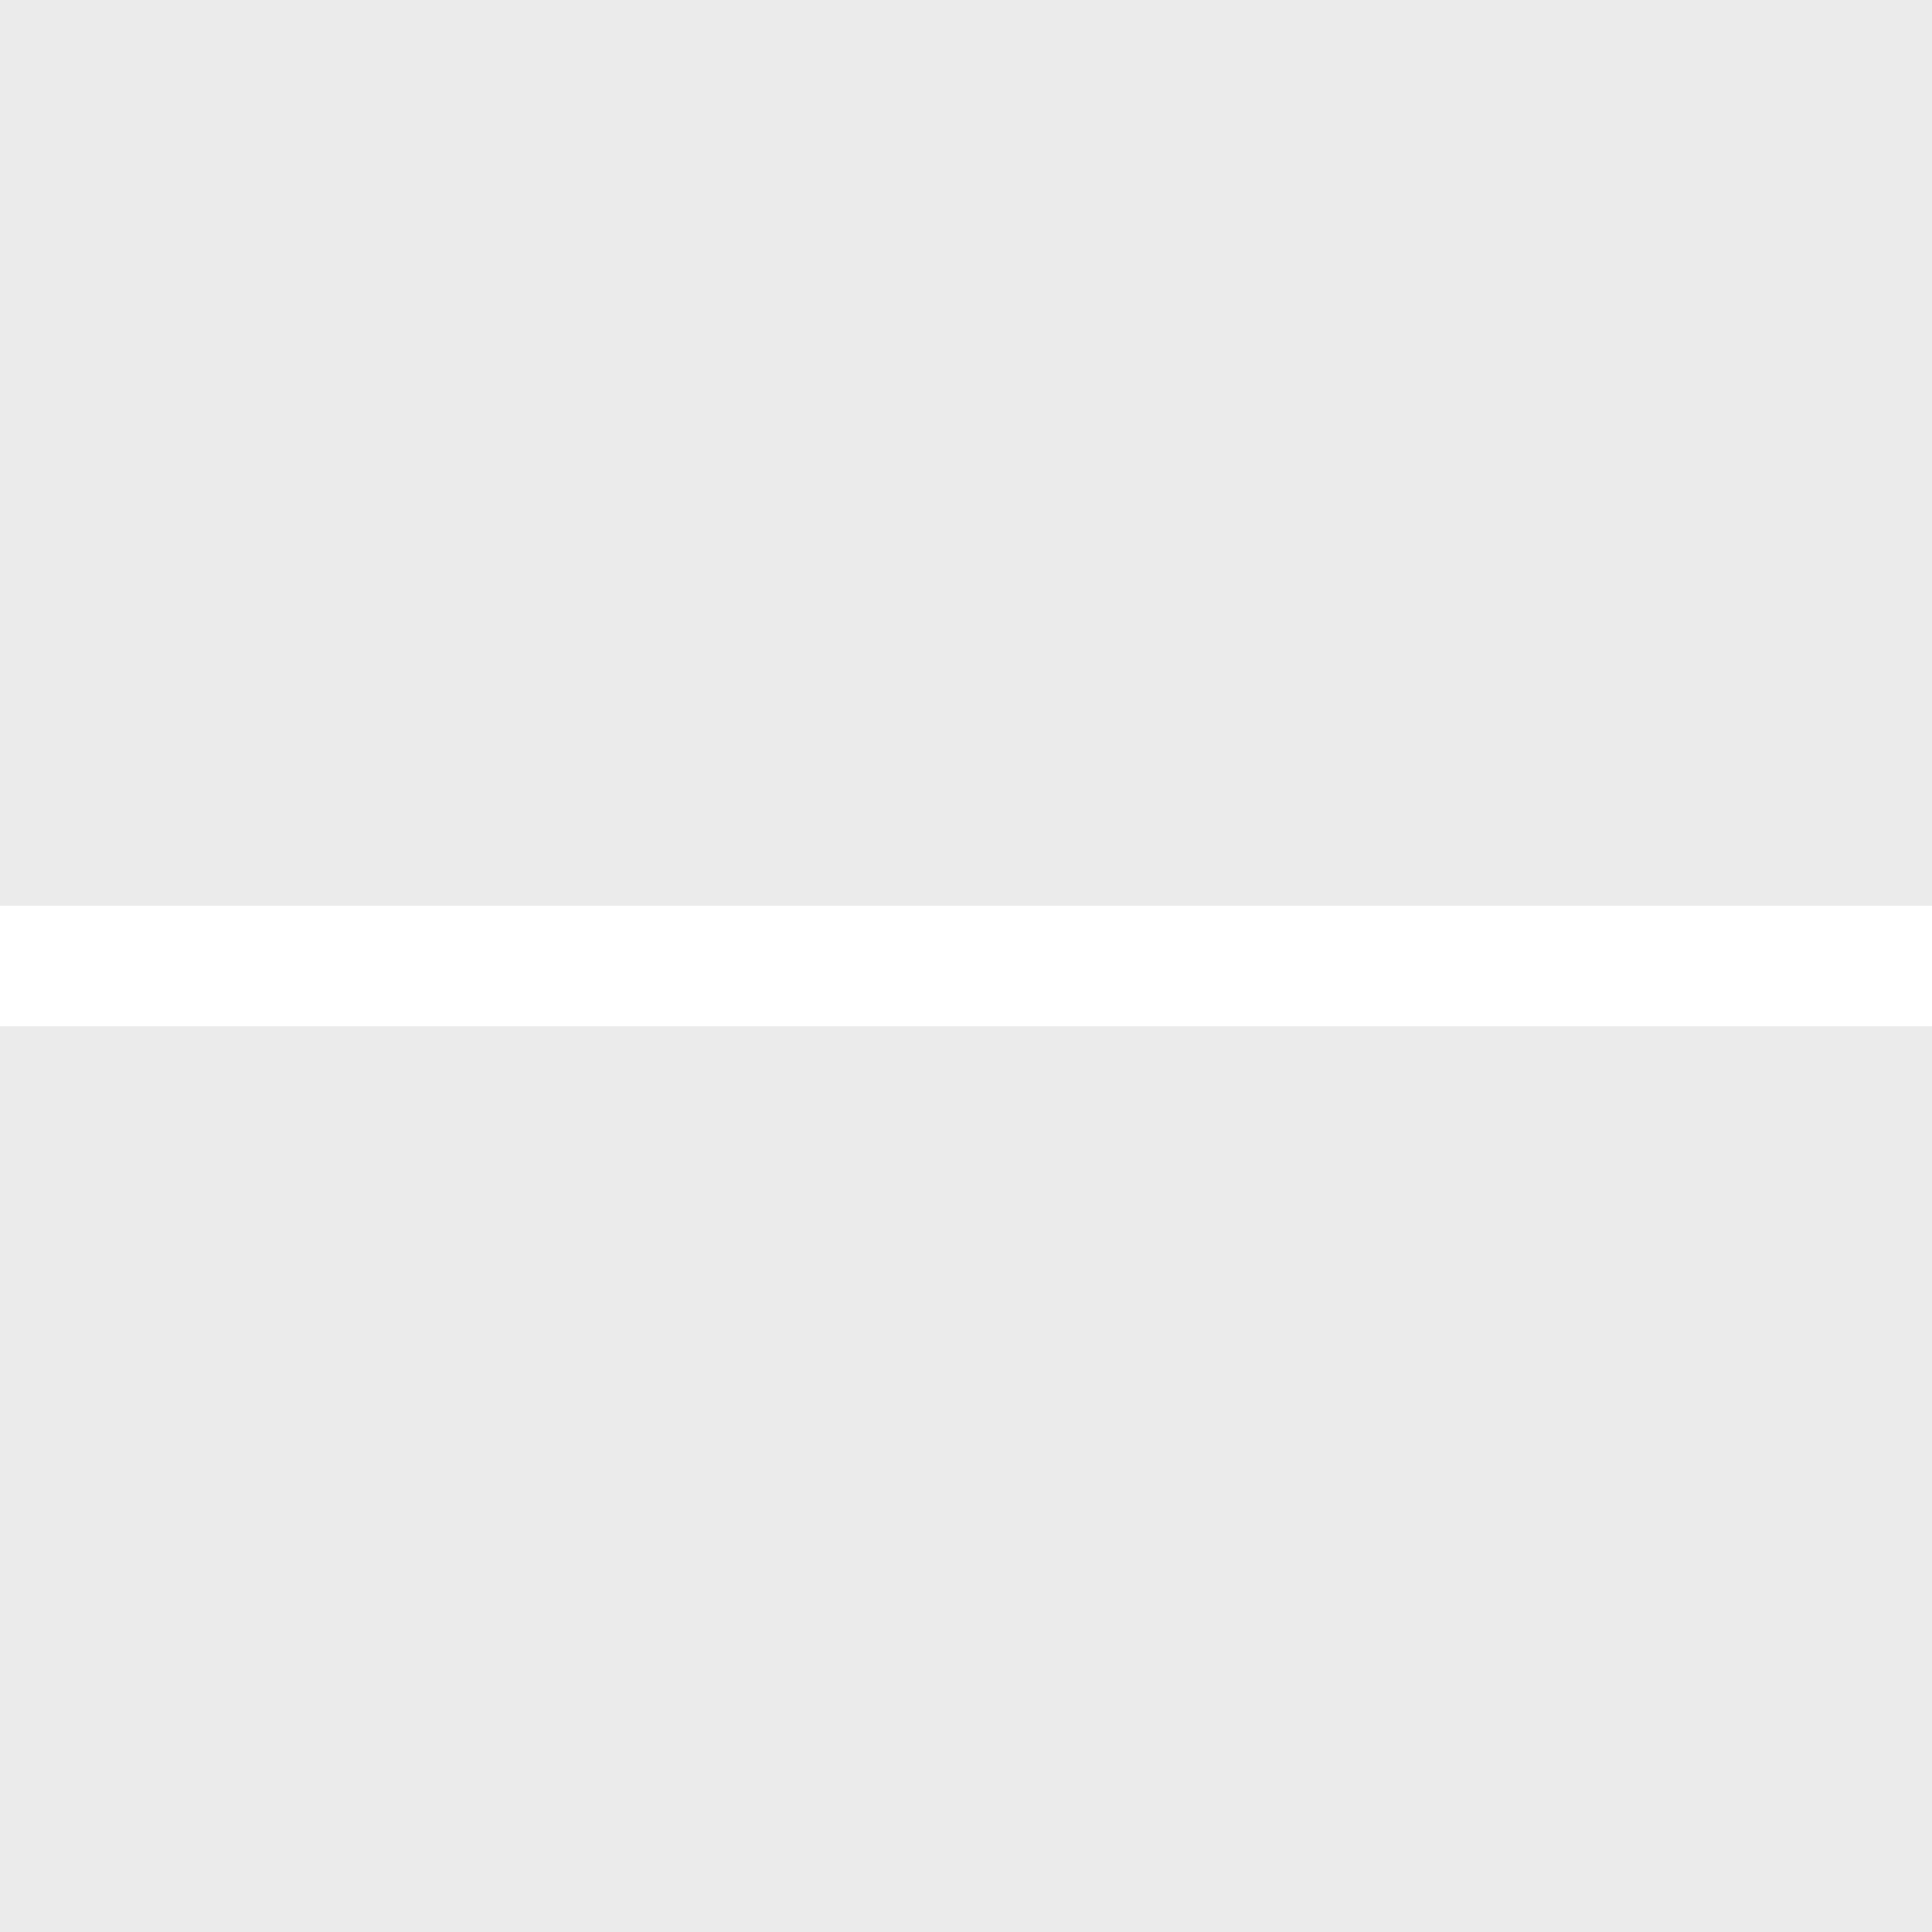
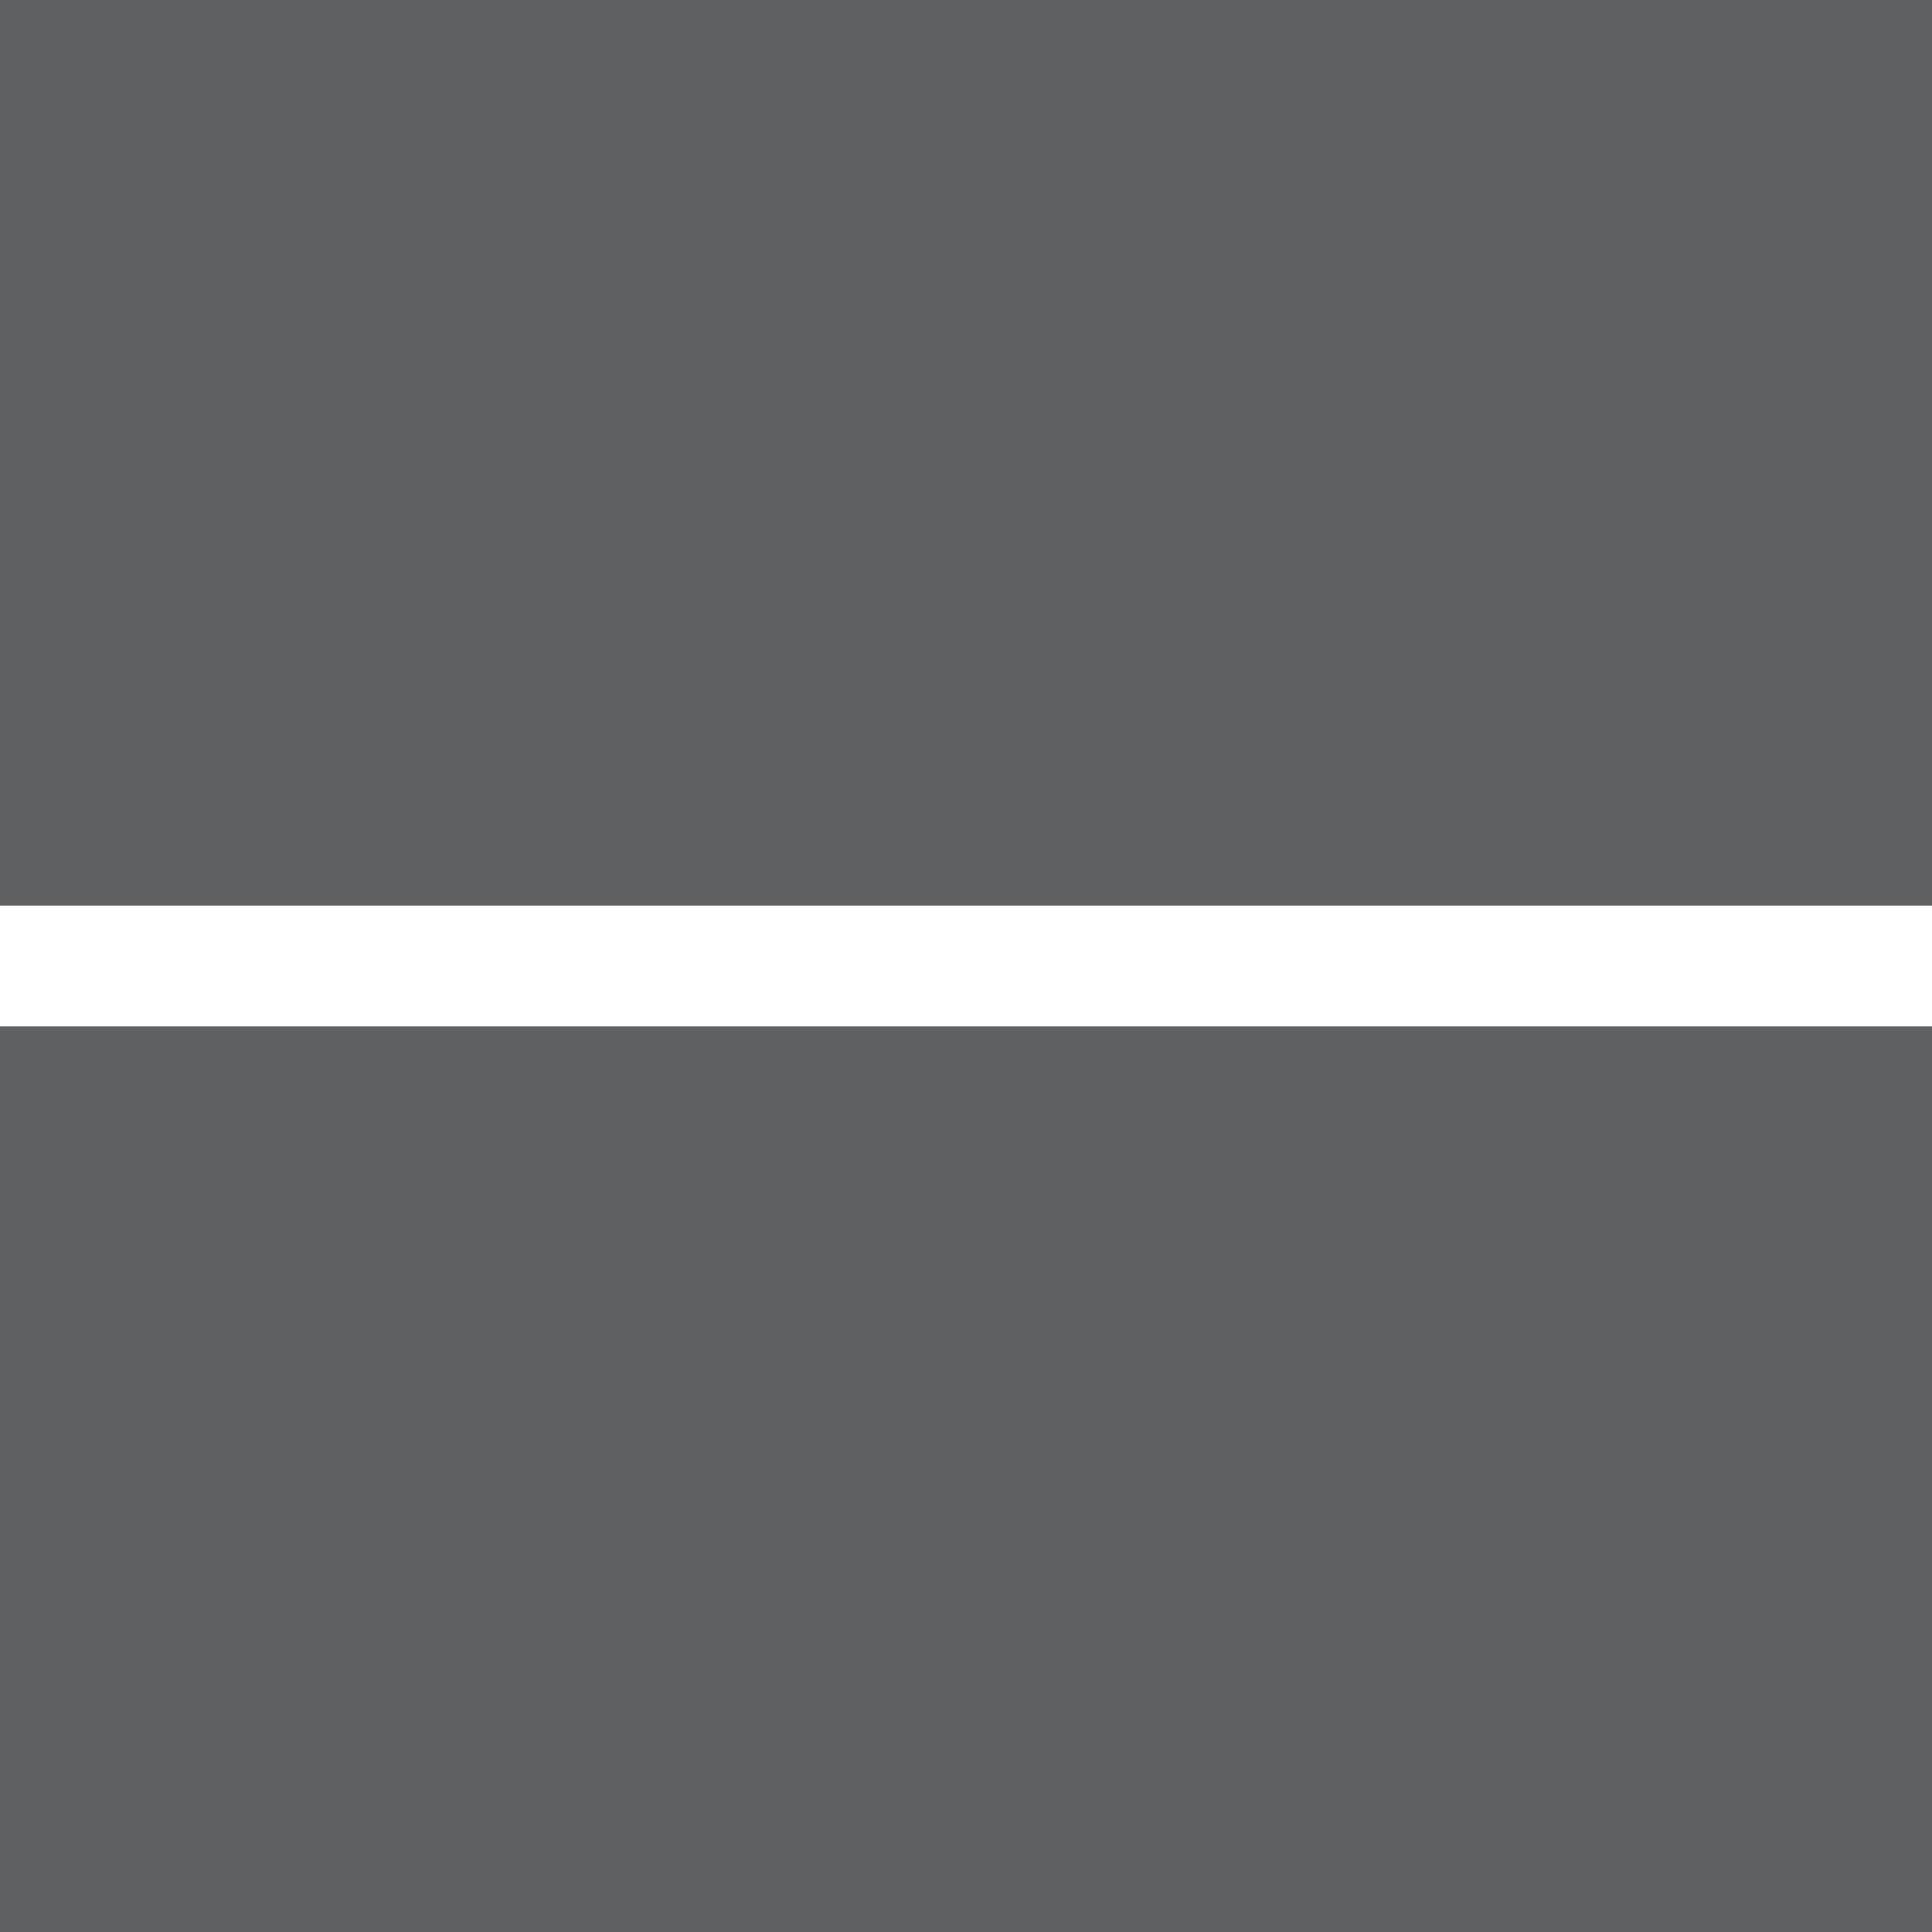
- <svg xmlns="http://www.w3.org/2000/svg" width="64px" height="64px" viewBox="0 0 64 64" version="1.1">
-   <g id="Page-1" stroke="none" stroke-width="1" fill="none" fill-rule="evenodd">
-     <g id="icons" transform="translate(-40, -151)" fill="#EBEBEB">
+ <svg xmlns="http://www.w3.org/2000/svg" version="1.1" id="Layer_1" x="0px" y="0px" viewBox="0 0 64 64" style="enable-background:new 0 0 64 64;" xml:space="preserve">
+   <style type="text/css">
+ 	.st0{fill-rule:evenodd;clip-rule:evenodd;fill:#606163;}
+ </style>
+   <g id="Page-1">
+     <g id="icons" transform="translate(-40, -151)">
      <g id="Group-7" transform="translate(40, 151)">
-         <rect id="Rectangle-Copy-3" x="0" y="34" width="64" height="30" />
-         <rect id="Rectangle-Copy-5" x="0" y="0" width="64" height="30" />
+         <rect id="Rectangle-Copy-3" y="34" class="st0" width="64" height="30" />
+         <rect id="Rectangle-Copy-5" class="st0" width="64" height="30" />
      </g>
    </g>
  </g>
</svg>
